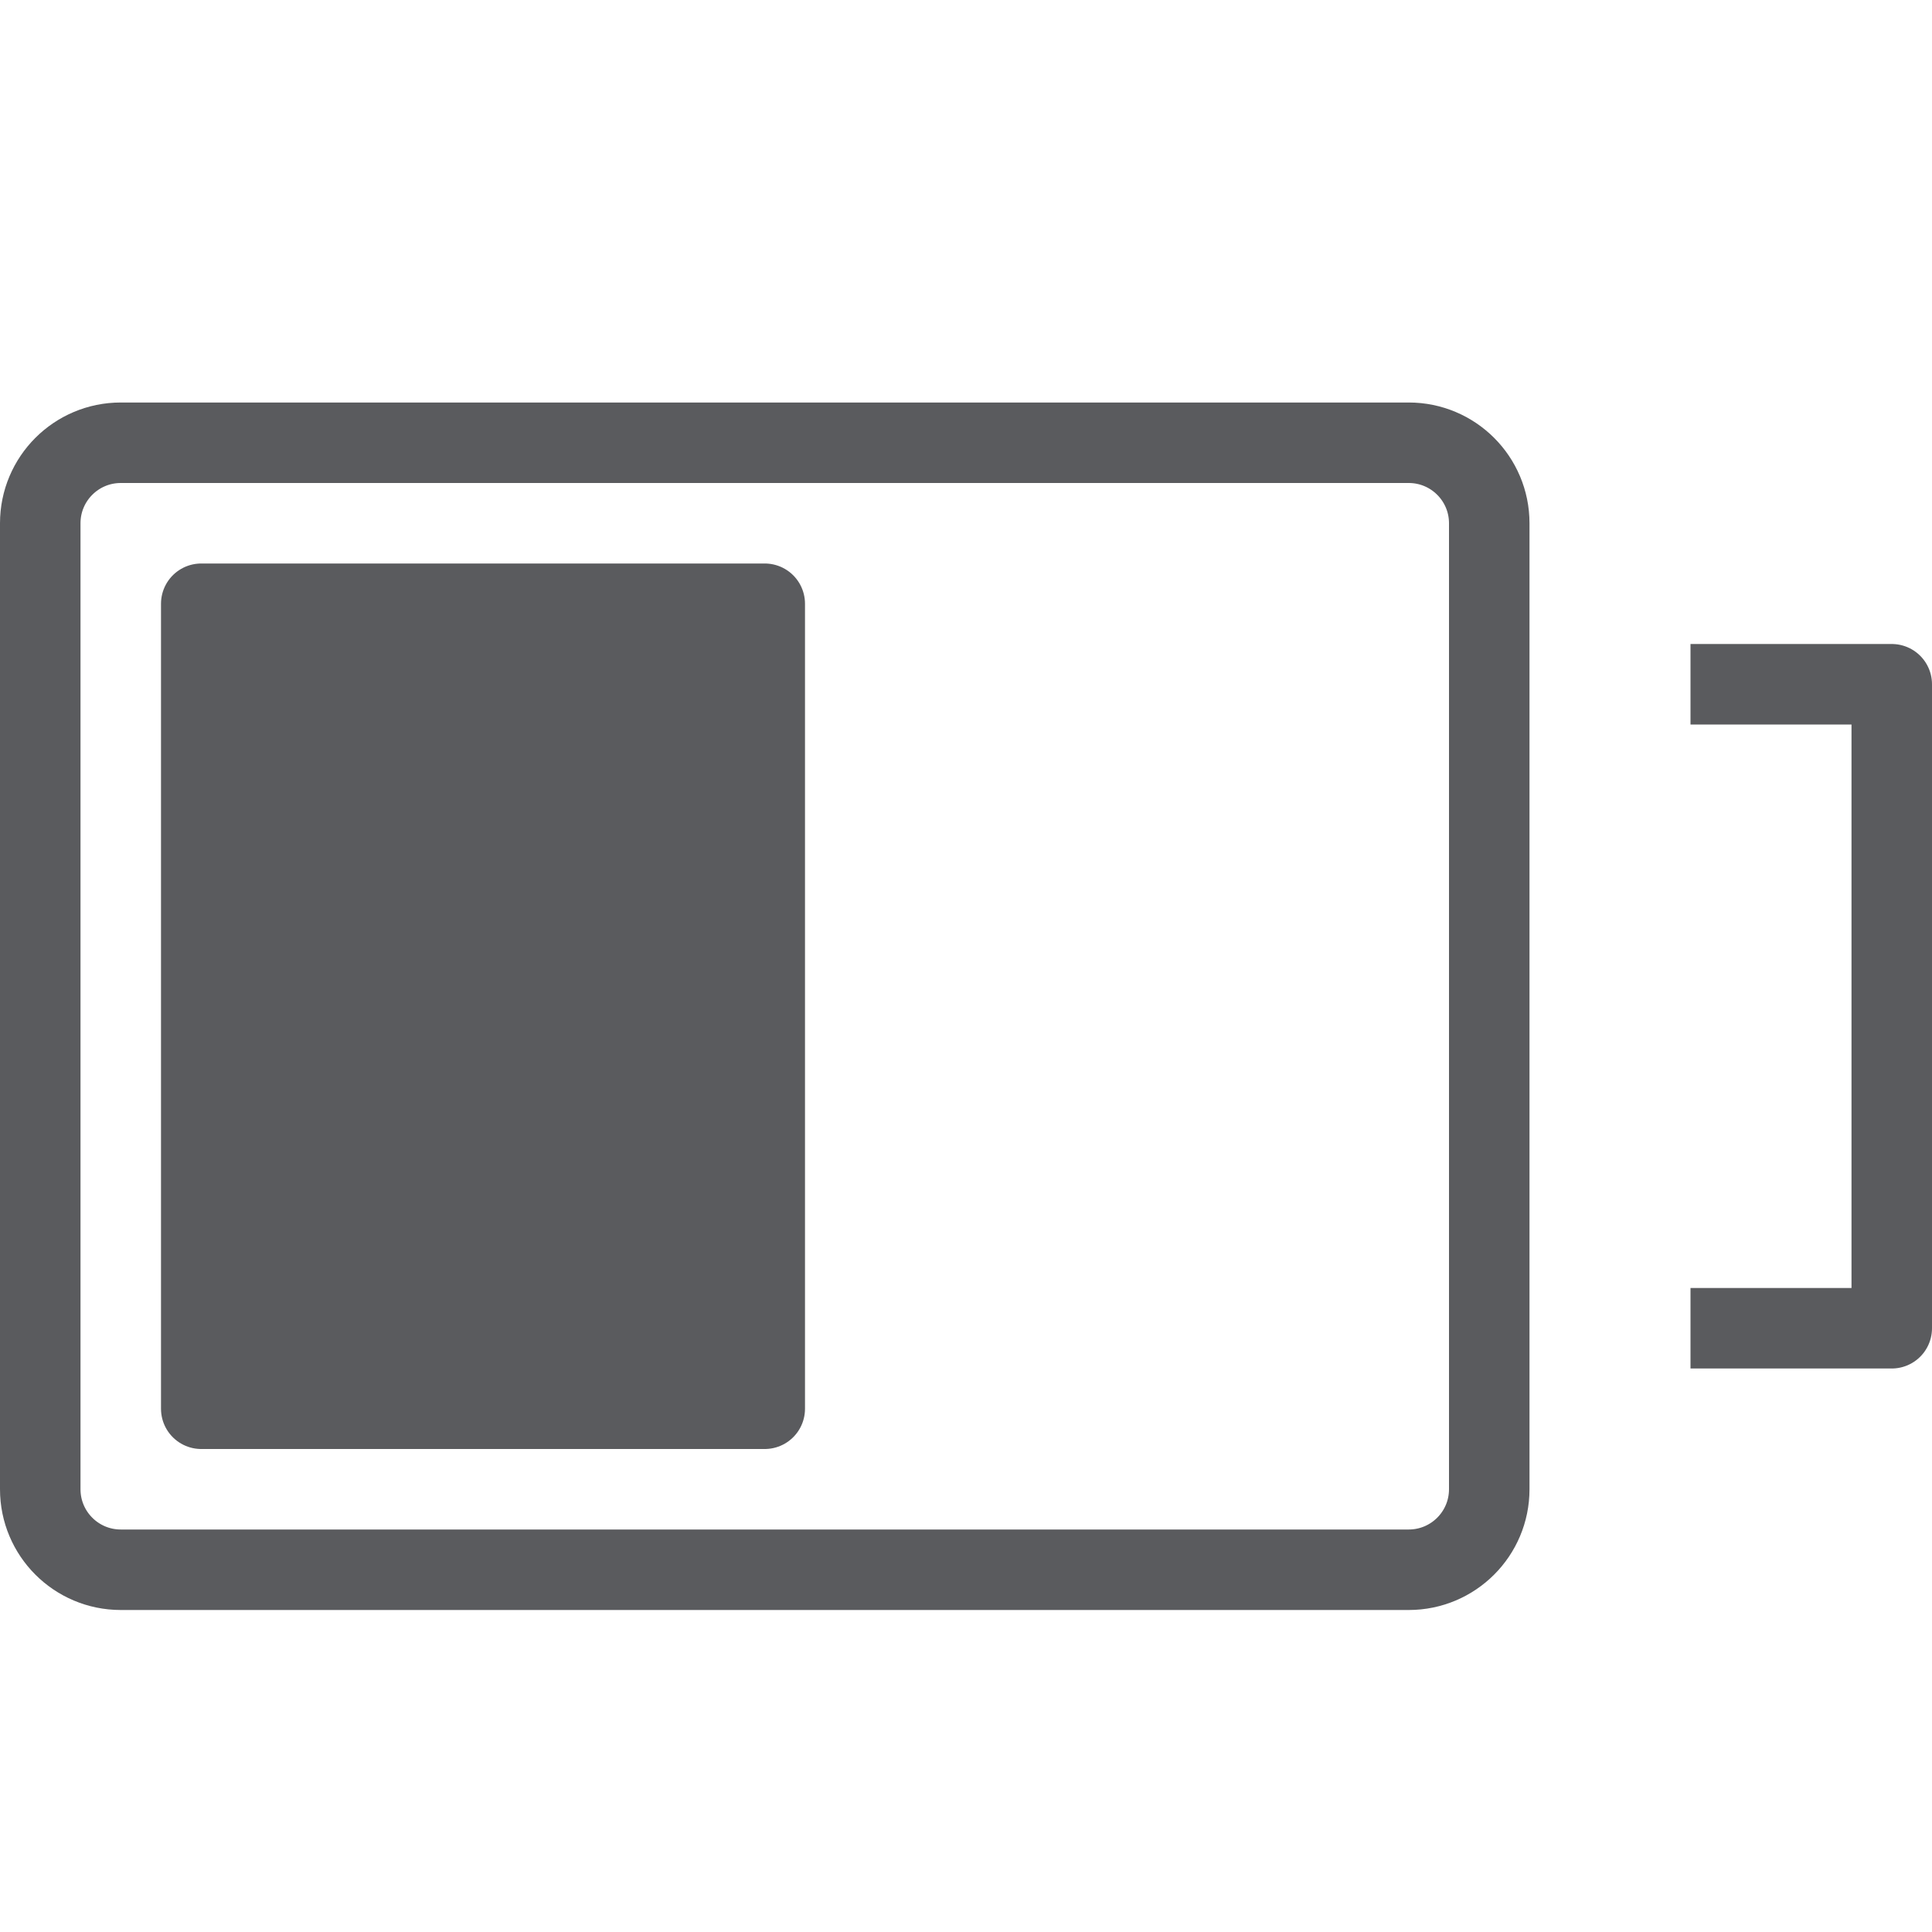
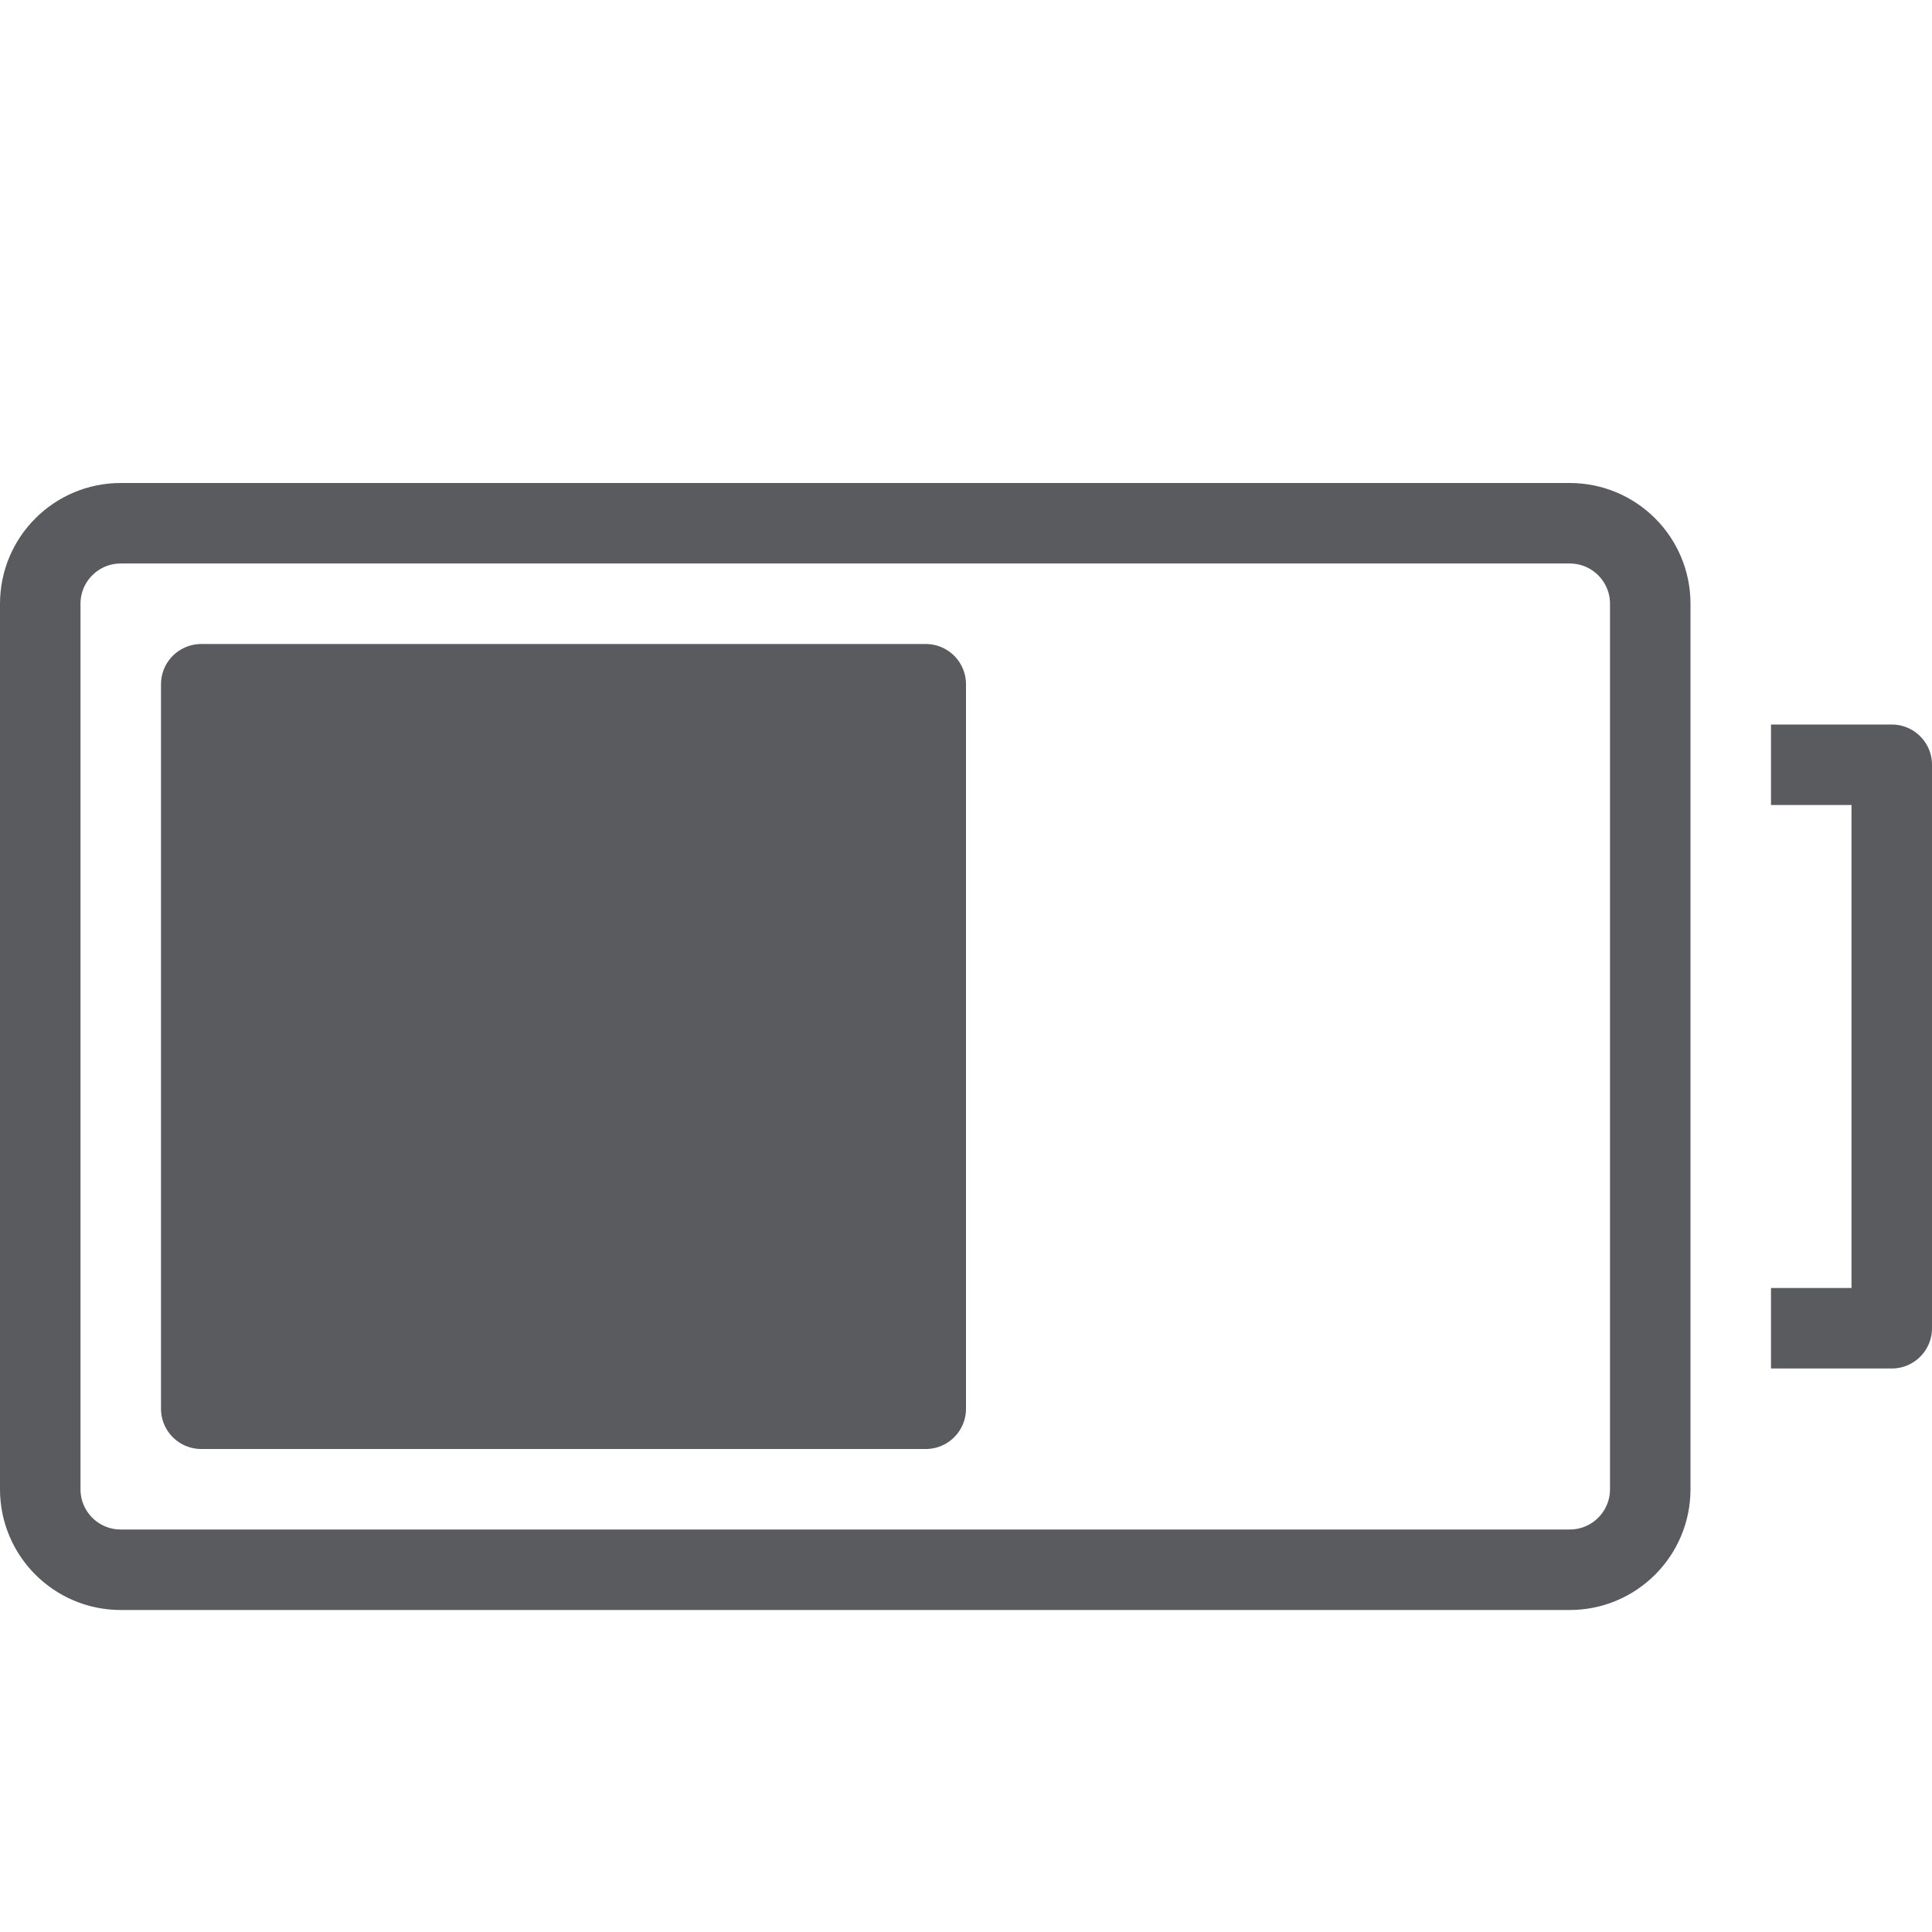
<svg xmlns="http://www.w3.org/2000/svg" id="Layer_1" data-name="Layer 1" viewBox="0 0 24 24">
-   <rect x="0.5" y="5.5" width="18" height="14" rx="1" ry="1" style="fill:none;stroke:#5a5b5e;stroke-linecap:square;stroke-linejoin:round" />
-   <rect x="2.5" y="7.5" width="7" height="10" style="fill:#5a5b5e;stroke:#5a5b5e;stroke-linecap:round;stroke-linejoin:round" />
-   <polyline points="21.5 8.5 23.5 8.5 23.5 16.5 21.5 16.5" style="fill:none;stroke:#5a5b5e;stroke-linecap:square;stroke-linejoin:round" />
+   <rect x="0.5" y="6.5" width="20" height="13" rx="1" ry="1" style="fill:none;stroke:#5a5b5e;stroke-linecap:square;stroke-linejoin:round" />
+   <rect x="2.5" y="8.5" width="9" height="9" style="fill:#5a5b5e;stroke:#5a5b5e;stroke-linecap:round;stroke-linejoin:round" />
+   <polyline points="22.5 9.5 23.5 9.5 23.5 16.5 22.5 16.5" style="fill:none;stroke:#5a5b5e;stroke-linecap:square;stroke-linejoin:round" />
</svg>
